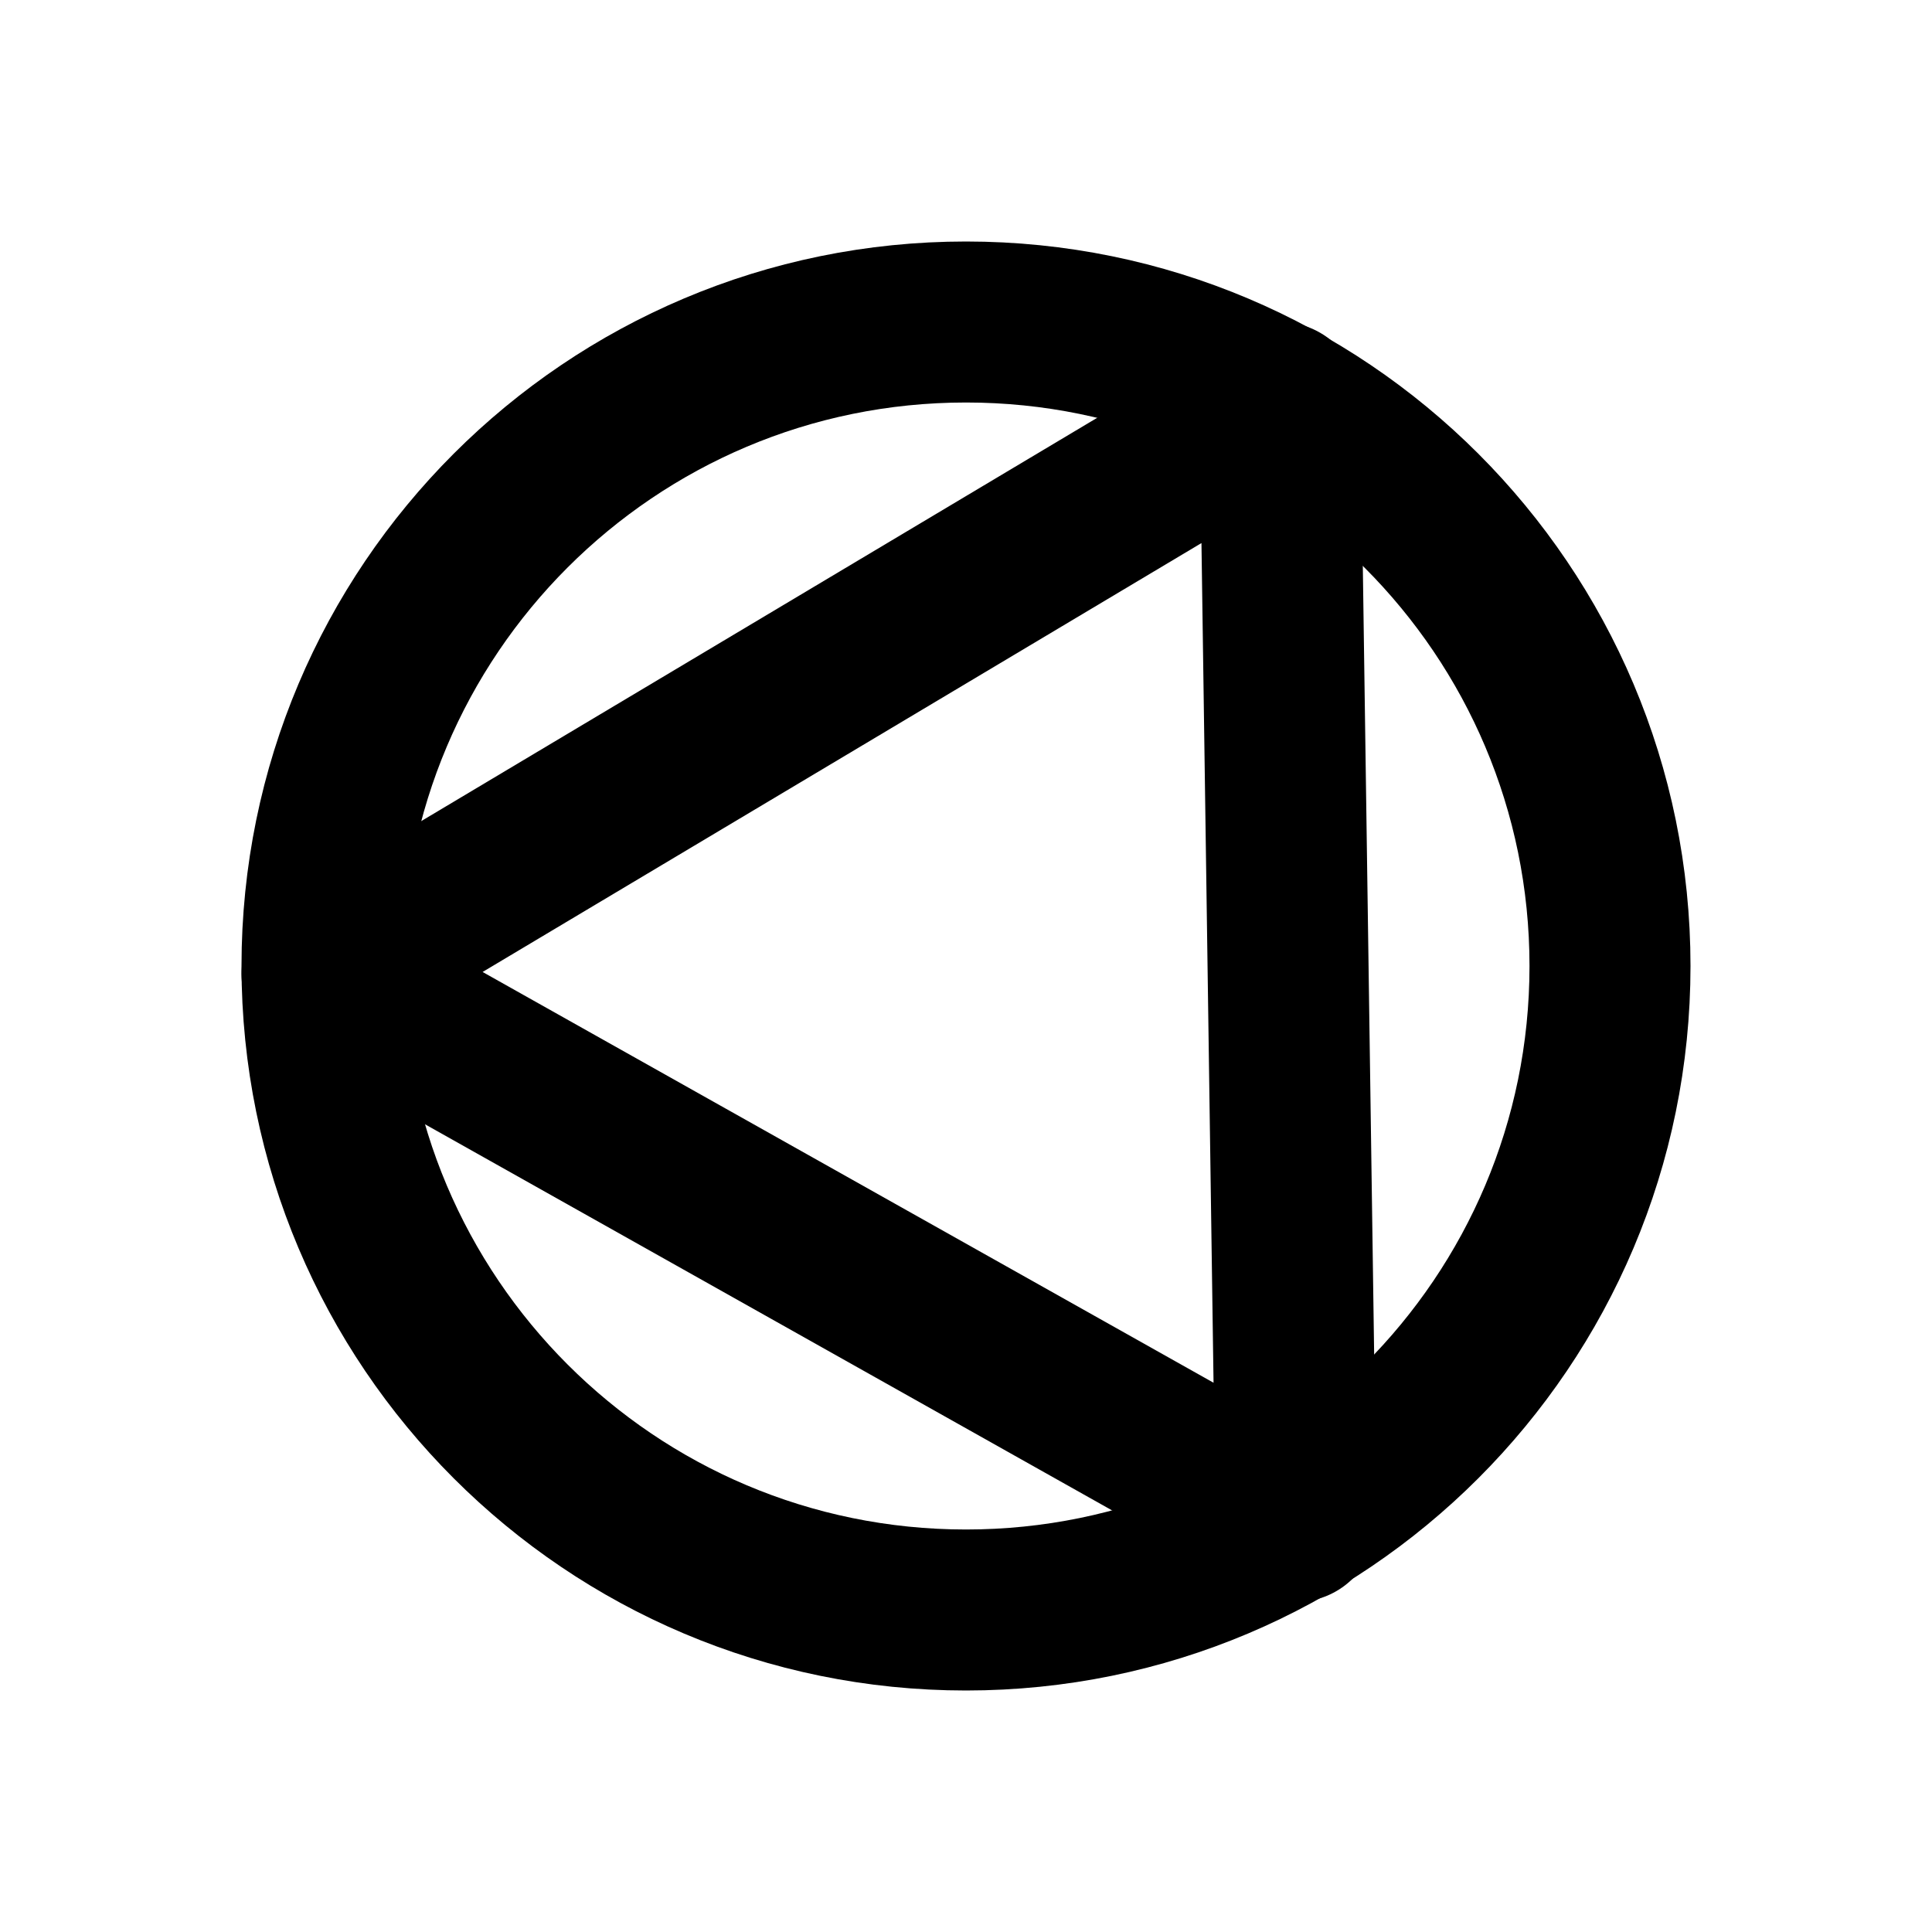
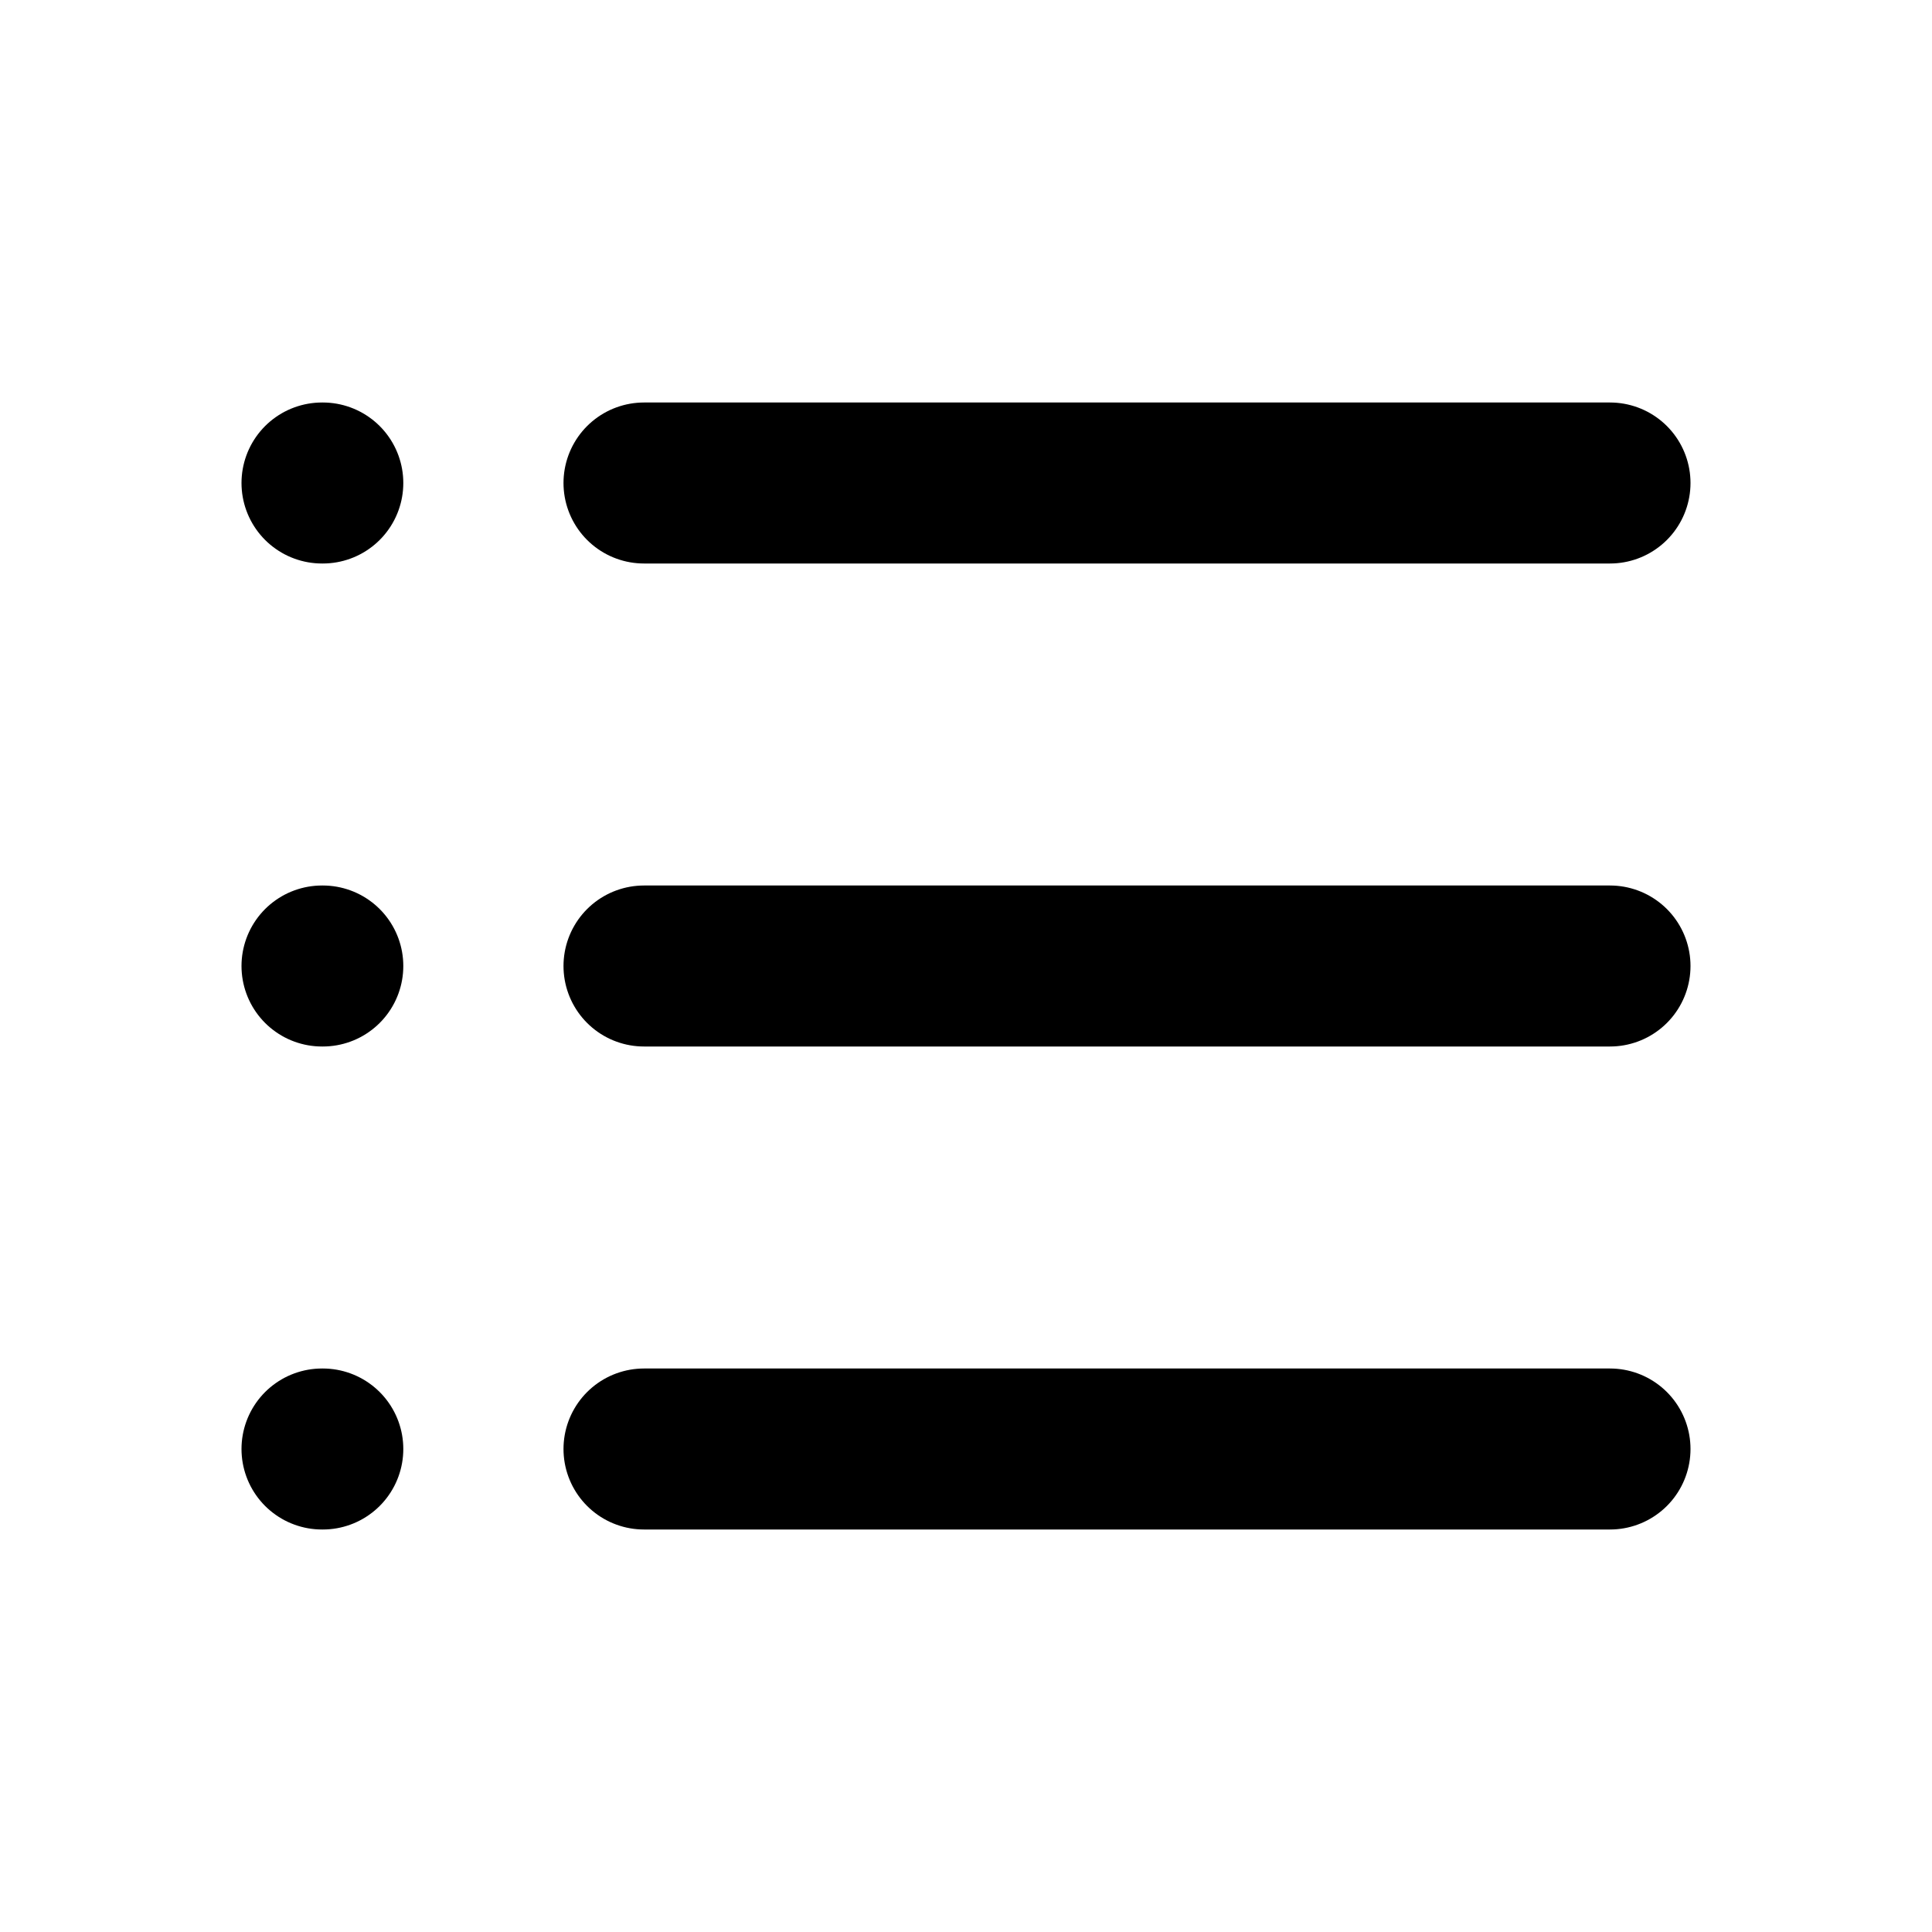
<svg xmlns="http://www.w3.org/2000/svg" viewBox="0 0 24 24" fill="none" stroke="currentColor" stroke-width="2" stroke-linecap="round" stroke-linejoin="round">
-   <circle cx="12" cy="12" r="8" />
-   <polyline points="16.1,18.9 4.0,12.1 15.9,5.0 16.1,18.9" />
+   <path d="M8 6h12M8 12h12M8 18h12" />
+   <path d="M4 6h.01M4 12h.01M4 18h.01" />
</svg>
